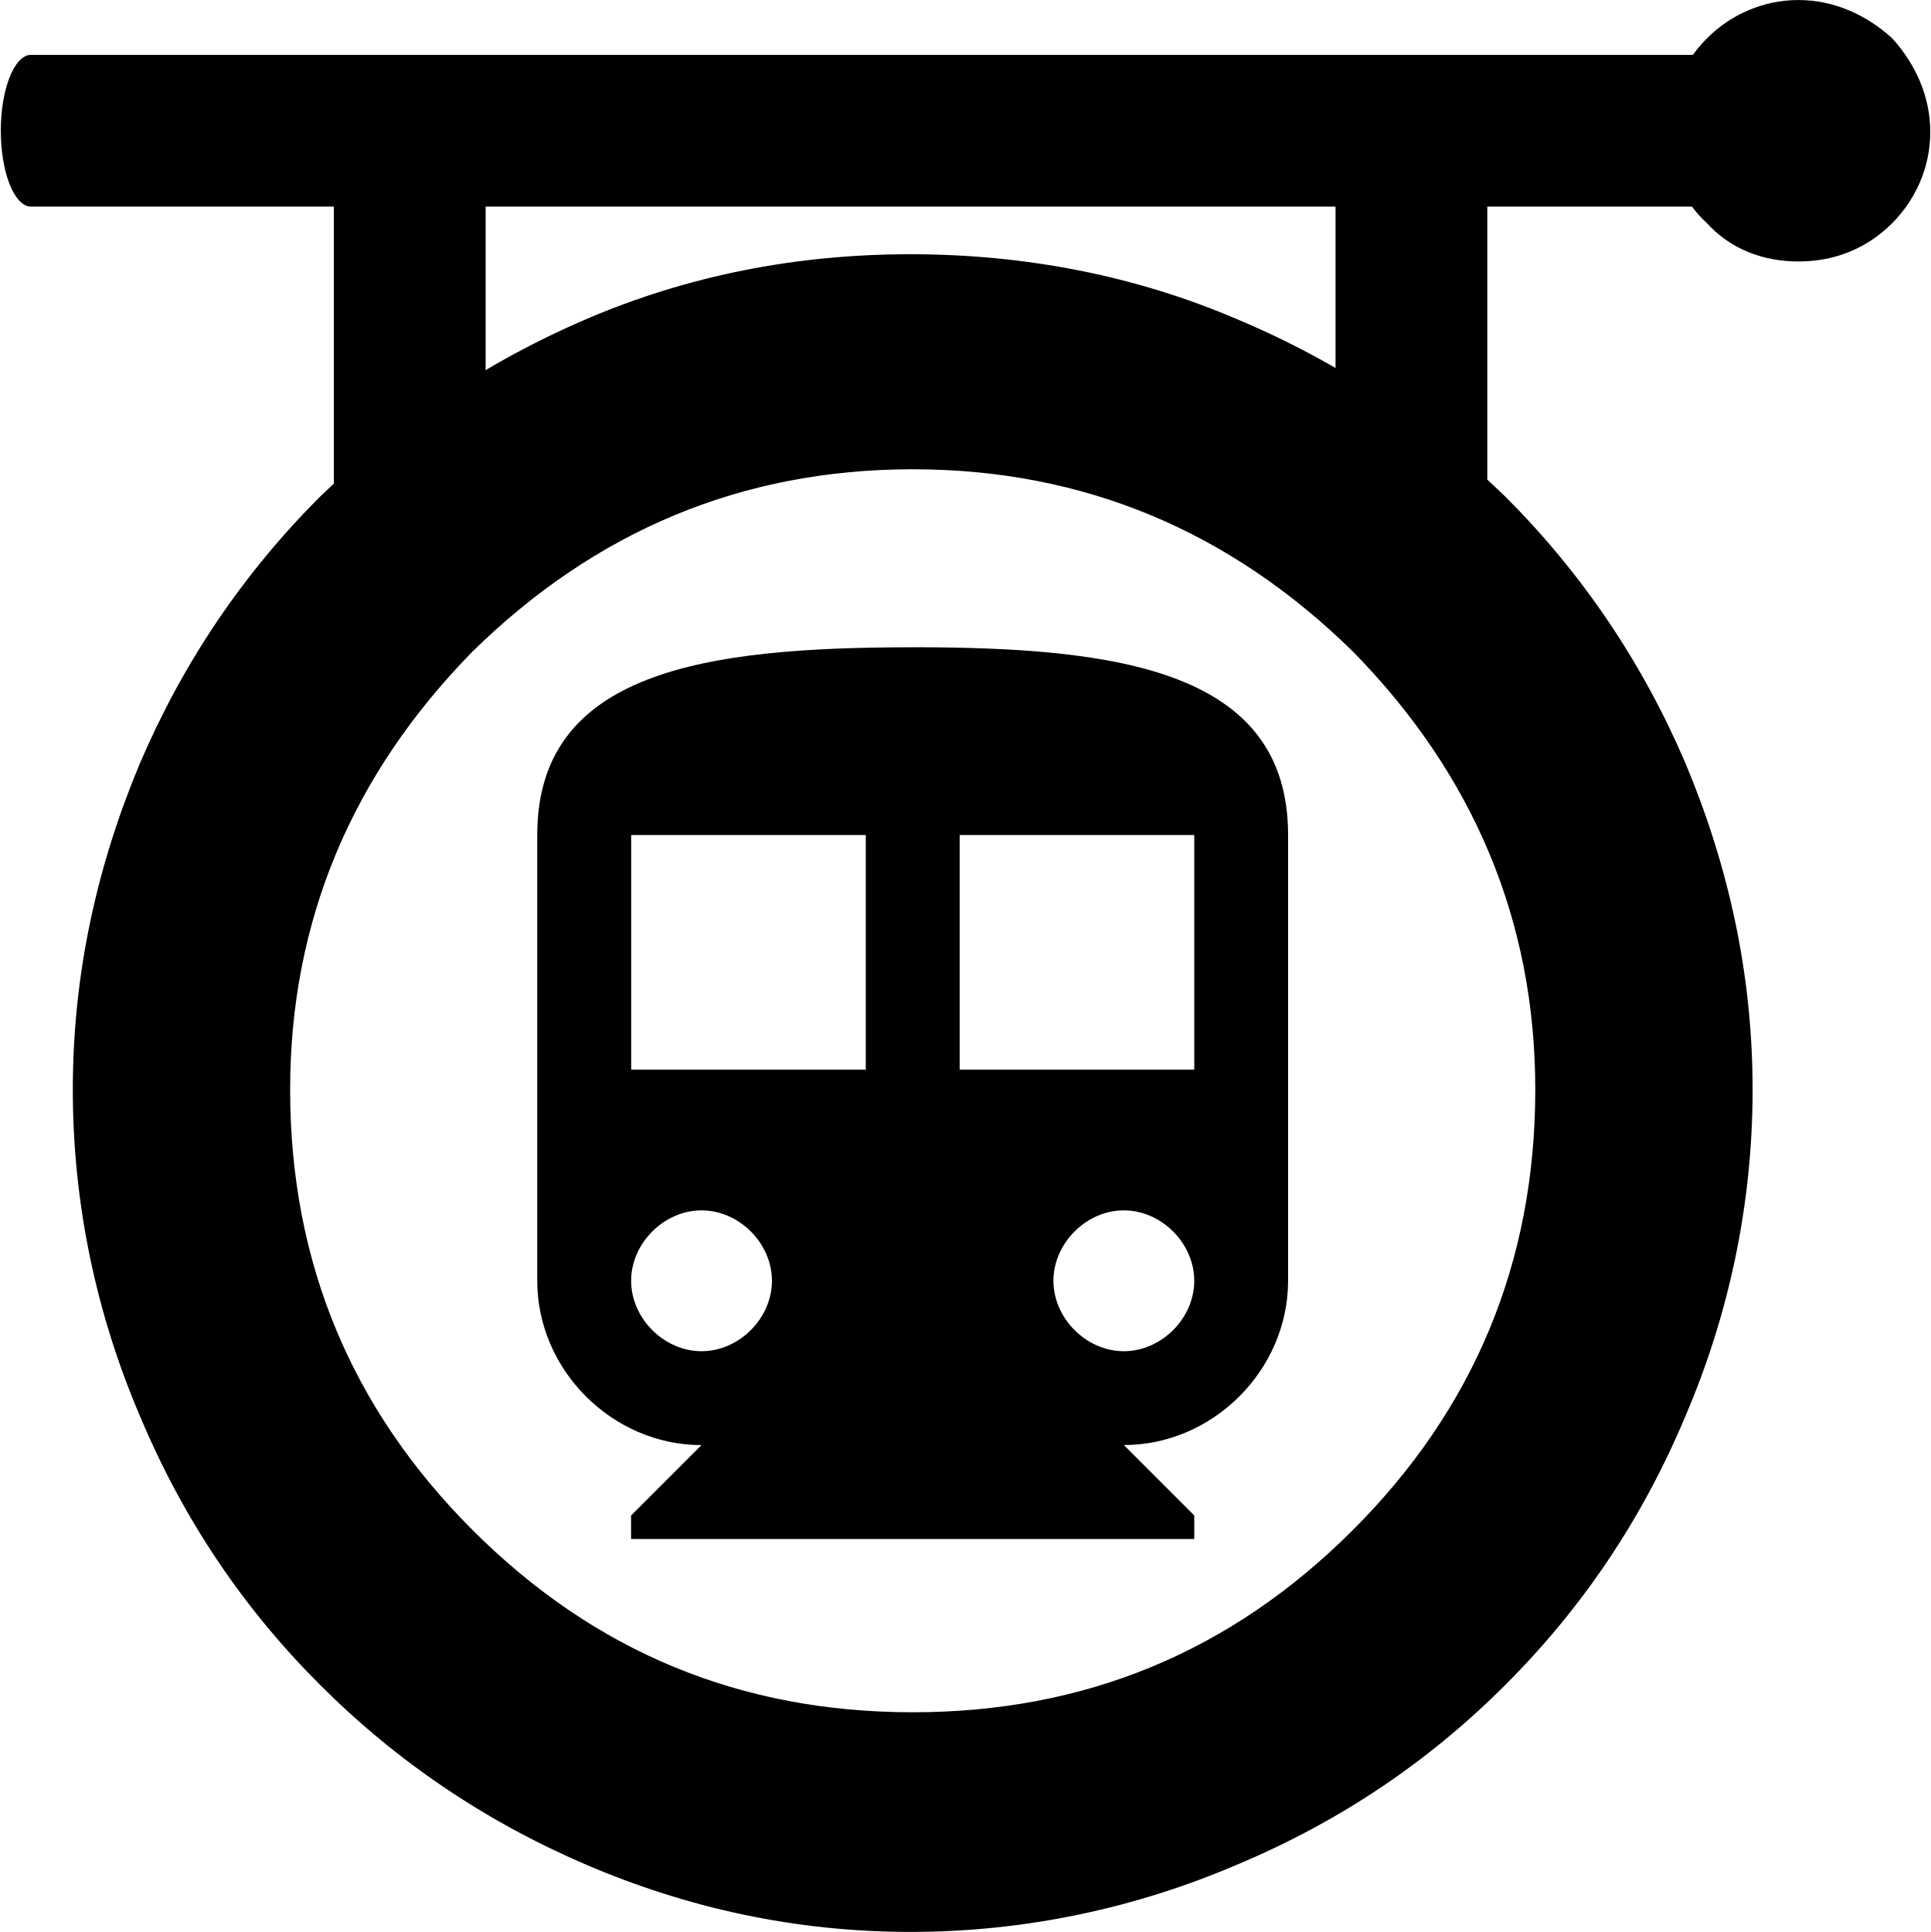
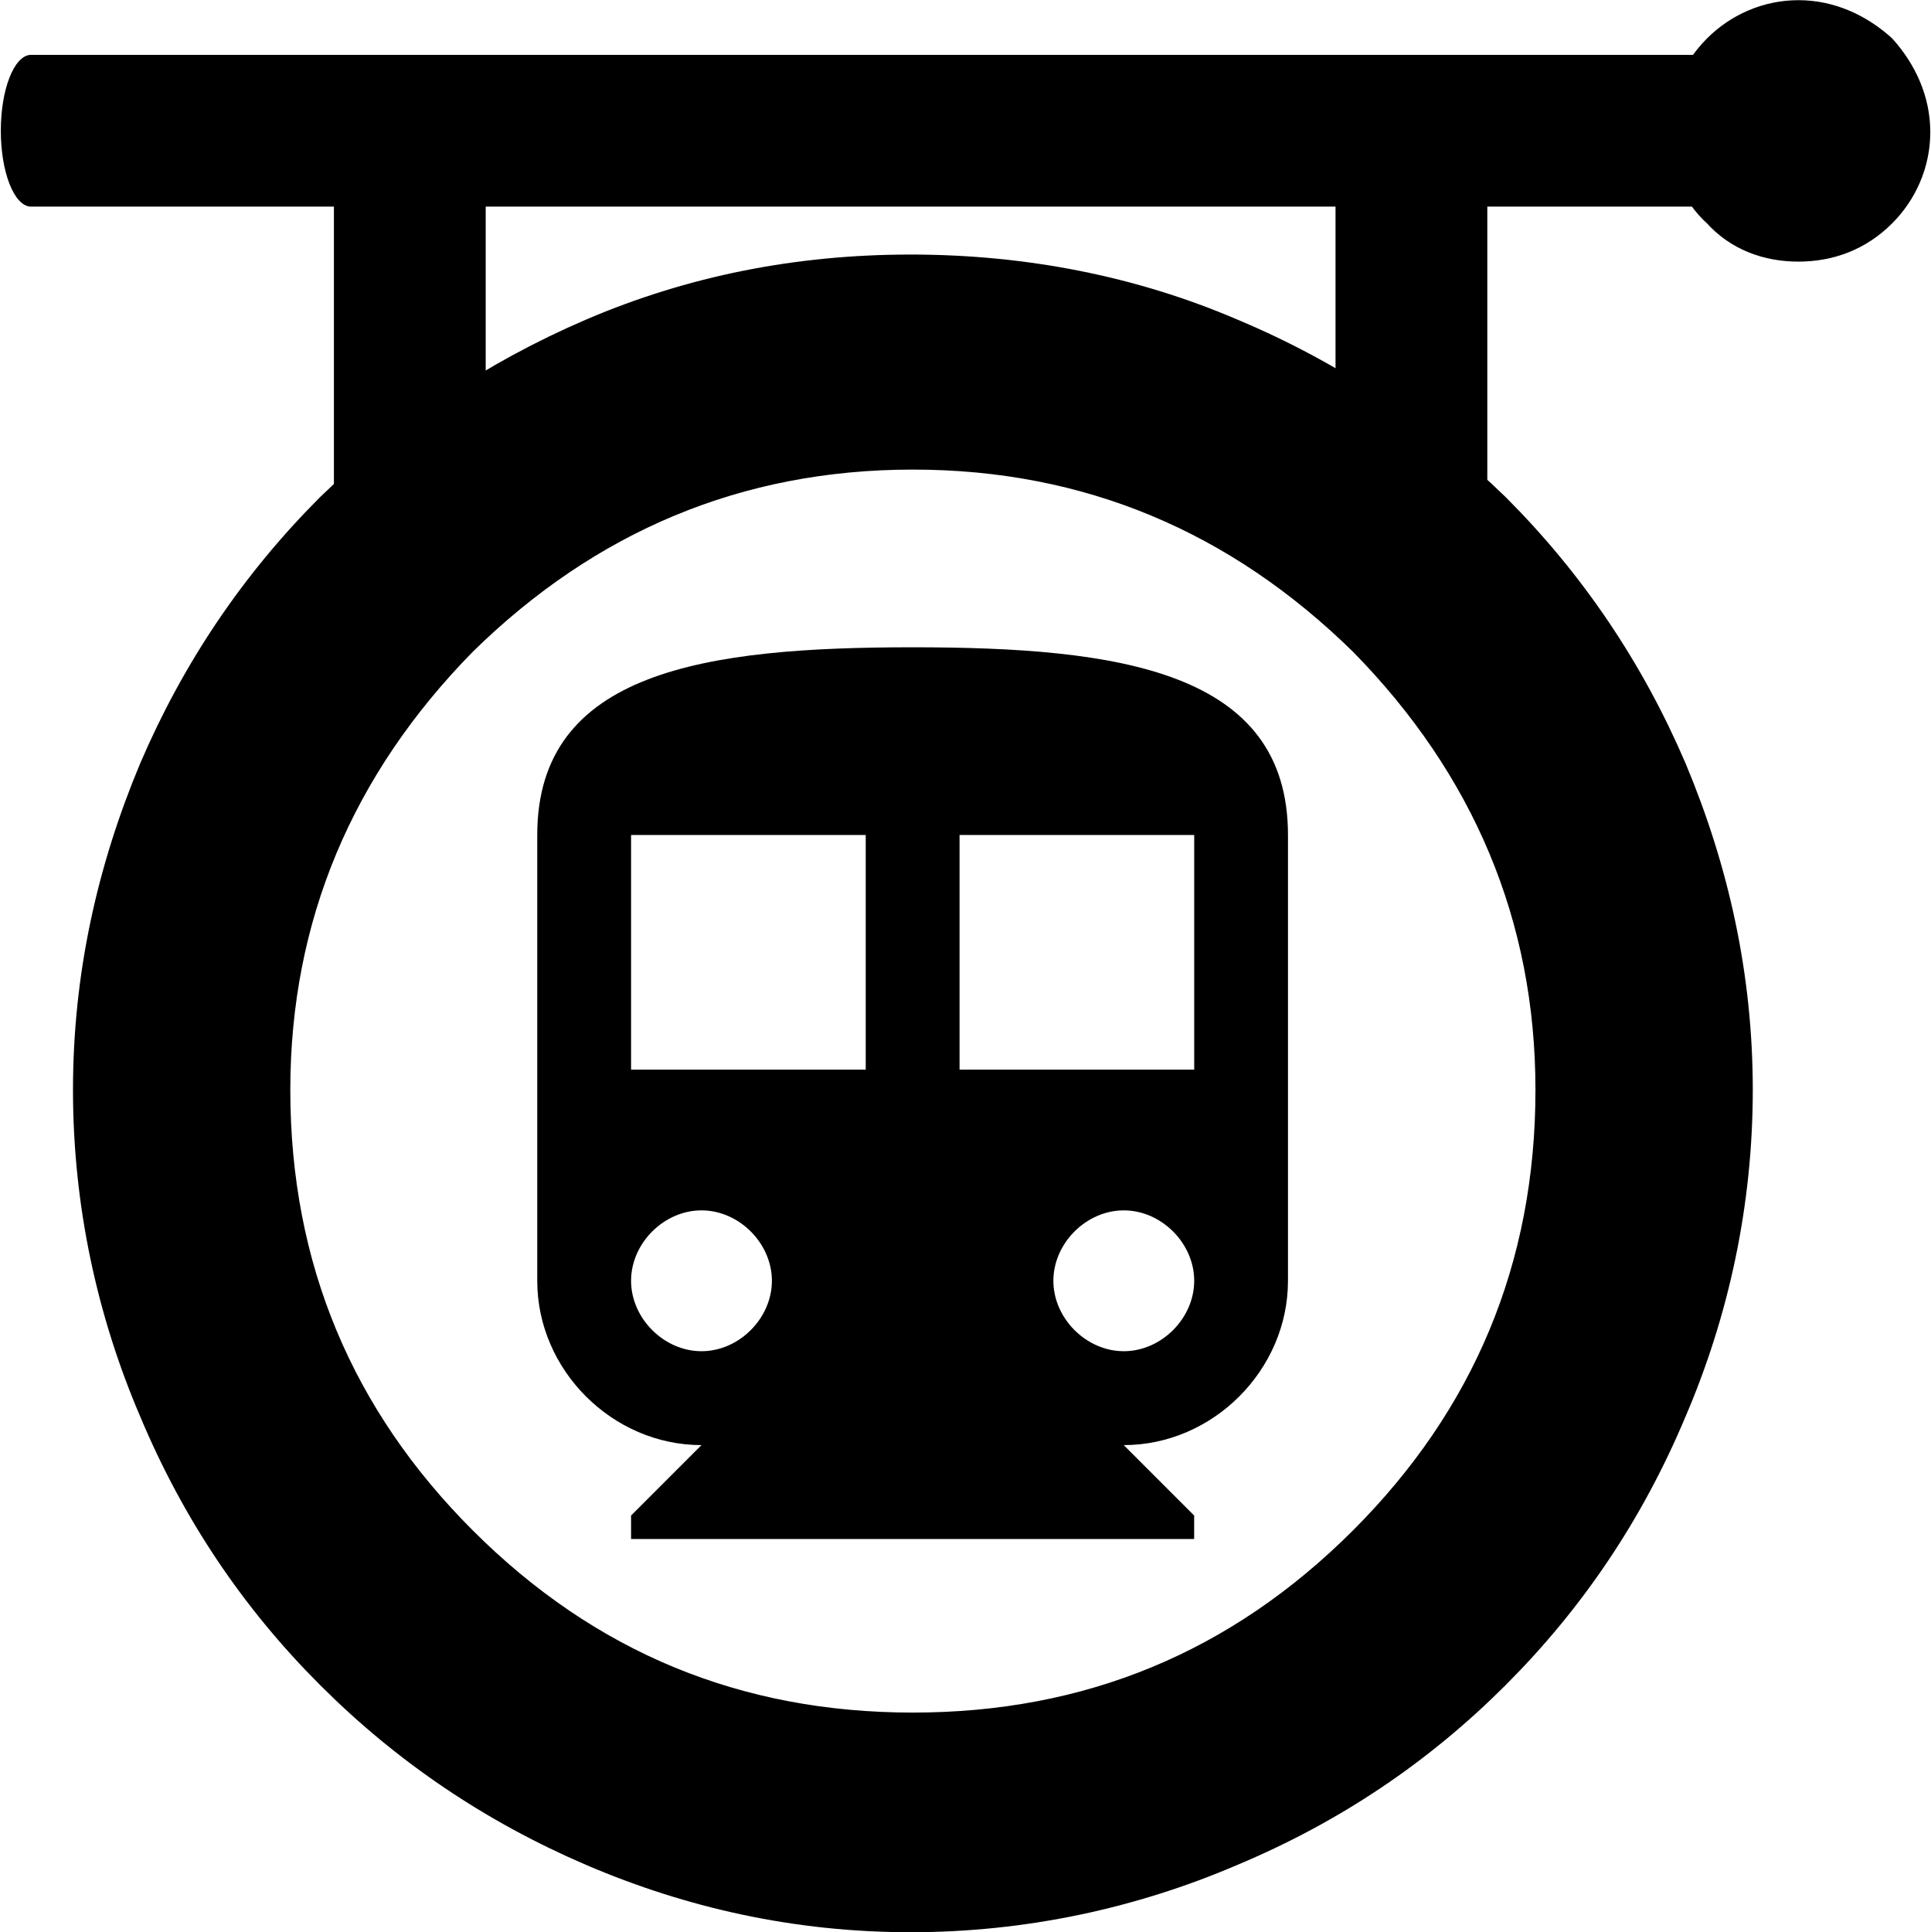
- <svg xmlns="http://www.w3.org/2000/svg" width="35.2mm" height="35.227mm" viewBox="0 0 35.2 35.227" version="1.1" id="svg1">
-   <defs id="defs1" />
-   <g id="layer2" transform="translate(-2.65e-6,-0.10681)">
-     <path d="M 31.173,3.874 H 0.553 a 0.553,1.384 0 0 1 0,-2.767 H 31.173 a 0.553,1.384 0 0 1 0,2.767 z" fill="#000000" id="path36" style="fill:#000000;fill-opacity:1;stroke-width:0.265" />
-     <path d="M 7.472,10.075 A 1.383,0.553 0 0 1 6.088,9.522 V 3.321 a 1.384,0.553 0 0 1 2.768,0 V 9.522 A 1.383,0.553 0 0 1 7.472,10.075 Z" fill="#000000" id="path39" style="fill:#000000;fill-opacity:1;stroke-width:0.265" />
-     <path d="M 25.738,10.094 A 1.383,0.553 0 0 1 24.354,9.541 v -6.22 a 1.384,0.553 0 0 1 2.768,0 v 6.22 a 1.383,0.553 0 0 1 -1.384,0.553 z" fill="#000000" id="path40" style="fill:#000000;fill-opacity:1;stroke-width:0.265" />
-     <path style="font-size:42.333px;font-family:'Glacial Indifference';-inkscape-font-specification:'Glacial Indifference';fill:#000000;fill-opacity:1;stroke:#000000;stroke-linecap:round;stroke-linejoin:round;stroke-opacity:1" d="m 270.907,524.687 c 0,3.302 -1.185,6.096 -3.471,8.382 -2.328,2.328 -5.122,3.471 -8.382,3.471 -3.26,0 -6.054,-1.143 -8.382,-3.471 -2.286,-2.286 -3.471,-5.08 -3.471,-8.382 0,-3.217 1.185,-6.011 3.471,-8.34 2.328,-2.286 5.122,-3.471 8.382,-3.471 3.26,0 6.054,1.185 8.382,3.471 2.286,2.328 3.471,5.122 3.471,8.34 z m 2.963,0 c 0,-2.032 -0.423,-3.937 -1.185,-5.757 -0.762,-1.778 -1.82,-3.344 -3.175,-4.699 -1.355,-1.312 -2.921,-2.371 -4.741,-3.133 -1.778,-0.762 -3.725,-1.143 -5.757,-1.143 -2.032,0 -3.937,0.381 -5.715,1.143 -1.778,0.762 -3.344,1.82 -4.699,3.133 -1.355,1.355 -2.413,2.921 -3.175,4.699 -0.762,1.82 -1.185,3.725 -1.185,5.757 0,2.032 0.423,3.979 1.185,5.757 0.762,1.82 1.82,3.387 3.175,4.741 1.355,1.355 2.921,2.413 4.699,3.175 1.778,0.762 3.683,1.185 5.715,1.185 2.032,0 3.979,-0.423 5.757,-1.185 1.82,-0.762 3.387,-1.82 4.741,-3.175 1.355,-1.355 2.413,-2.921 3.175,-4.741 0.762,-1.778 1.185,-3.725 1.185,-5.757 z" id="text2" transform="translate(-242.4102,-504.7127)" />
-     <path style="font-size:42.333px;font-family:'Glacial Indifference';-inkscape-font-specification:'Glacial Indifference';fill:#000000;fill-opacity:1;stroke:#000000;stroke-linecap:round;stroke-linejoin:round;stroke-opacity:1" d="m 276.56,505.87 c -0.381,-0.339 -0.847,-0.55 -1.355,-0.55 -0.508,0 -0.974,0.212 -1.312,0.55 -0.381,0.381 -0.55,0.847 -0.55,1.355 0,0.508 0.169,0.974 0.55,1.312 0.339,0.381 0.804,0.55 1.312,0.55 0.508,0 0.974,-0.169 1.355,-0.55 0.339,-0.339 0.55,-0.804 0.55,-1.312 0,-0.508 -0.212,-0.974 -0.55,-1.355 z" id="path22-7" transform="translate(-242.4102,-504.7127)" />
-     <path d="m 16.643,11.909 c -3.765,0 -6.846,0.428 -6.846,3.423 v 8.129 c 0,1.626 1.369,2.995 2.995,2.995 l -1.284,1.284 v 0.428 H 21.778 V 27.739 l -1.284,-1.284 c 1.626,0 2.995,-1.369 2.995,-2.995 v -8.129 c 0,-2.995 -3.081,-3.423 -6.846,-3.423 z M 12.793,24.744 c -0.685,0 -1.284,-0.599 -1.284,-1.284 0,-0.685 0.599,-1.284 1.284,-1.284 0.685,0 1.284,0.599 1.284,1.284 0,0.685 -0.599,1.284 -1.284,1.284 z m 2.995,-5.134 h -4.278 v -4.278 h 4.278 z m 4.706,5.134 c -0.685,0 -1.284,-0.599 -1.284,-1.284 0,-0.685 0.599,-1.284 1.284,-1.284 0.685,0 1.284,0.599 1.284,1.284 0,0.685 -0.599,1.284 -1.284,1.284 z m 1.284,-5.134 h -4.278 v -4.278 h 4.278 z" id="path1" style="stroke-width:0.265" />
+ <svg xmlns="http://www.w3.org/2000/svg" width="35.2mm" height="35.227mm" version="1.1" viewBox="0 0 35.2 35.227">
+   <g transform="translate(-2.65e-6 -.10681)">
+     <g>
+       <g stroke-width=".265">
+         <path d="m31.173 3.874h-30.62a0.553 1.384 0 0 1 0-2.767h30.62a0.553 1.384 0 0 1 0 2.767z" />
+         <path d="m7.473 10.075a1.383 0.553 0 0 1-1.384-0.553v-6.201a1.384 0.553 0 0 1 2.768 0v6.201a1.383 0.553 0 0 1-1.384 0.553z" />
+         <path d="m25.738 10.094a1.383 0.553 0 0 1-1.384-0.553v-6.22a1.384 0.553 0 0 1 2.768 0v6.22a1.383 0.553 0 0 1-1.384 0.553z" />
+       </g>
+       <path transform="translate(-242.41 -504.71)" d="m270.91 524.69c0 3.302-1.185 6.096-3.471 8.382-2.328 2.328-5.122 3.471-8.382 3.471-3.26 0-6.054-1.143-8.382-3.471-2.286-2.286-3.471-5.08-3.471-8.382 0-3.217 1.185-6.011 3.471-8.34 2.328-2.286 5.122-3.471 8.382-3.471 3.26 0 6.054 1.185 8.382 3.471 2.286 2.328 3.471 5.122 3.471 8.34zm2.963 0c0-2.032-0.423-3.937-1.185-5.757-0.762-1.778-1.82-3.344-3.175-4.699-1.355-1.312-2.921-2.371-4.741-3.133-1.778-0.762-3.725-1.143-5.757-1.143-2.032 0-3.937 0.381-5.715 1.143-1.778 0.762-3.344 1.82-4.699 3.133-1.355 1.355-2.413 2.921-3.175 4.699-0.762 1.82-1.185 3.725-1.185 5.757 0 2.032 0.423 3.979 1.185 5.757 0.762 1.82 1.82 3.387 3.175 4.741 1.355 1.355 2.921 2.413 4.699 3.175s3.683 1.185 5.715 1.185c2.032 0 3.979-0.423 5.757-1.185 1.82-0.762 3.387-1.82 4.741-3.175 1.355-1.355 2.413-2.921 3.175-4.741 0.762-1.778 1.185-3.725 1.185-5.757z" stroke="#000" stroke-linecap="round" stroke-linejoin="round" />
+       <path transform="translate(-242.41 -504.71)" d="m276.56 505.87c-0.381-0.339-0.847-0.55-1.355-0.55s-0.974 0.212-1.312 0.55c-0.381 0.381-0.55 0.847-0.55 1.355 0 0.508 0.169 0.974 0.55 1.312 0.339 0.381 0.804 0.55 1.312 0.55s0.974-0.169 1.355-0.55c0.339-0.339 0.55-0.804 0.55-1.312 0-0.508-0.212-0.974-0.55-1.355z" stroke="#000" stroke-linecap="round" stroke-linejoin="round" />
+     </g>
+     <path d="m16.643 11.909c-3.765 0-6.846 0.428-6.846 3.423v8.129c0 1.626 1.369 2.995 2.995 2.995l-1.284 1.284v0.428h10.268v-0.428l-1.284-1.284c1.626 0 2.995-1.369 2.995-2.995v-8.129c0-2.995-3.08-3.423-6.846-3.423zm-3.851 12.835c-0.685 0-1.284-0.599-1.284-1.284s0.599-1.284 1.284-1.284 1.284 0.599 1.284 1.284-0.599 1.284-1.284 1.284zm2.995-5.134h-4.279v-4.279h4.279zm4.706 5.134c-0.685 0-1.284-0.599-1.284-1.284s0.599-1.284 1.284-1.284 1.284 0.599 1.284 1.284-0.599 1.284-1.284 1.284zm1.284-5.134h-4.279v-4.279h4.279z" stroke-width=".265" />
  </g>
</svg>
